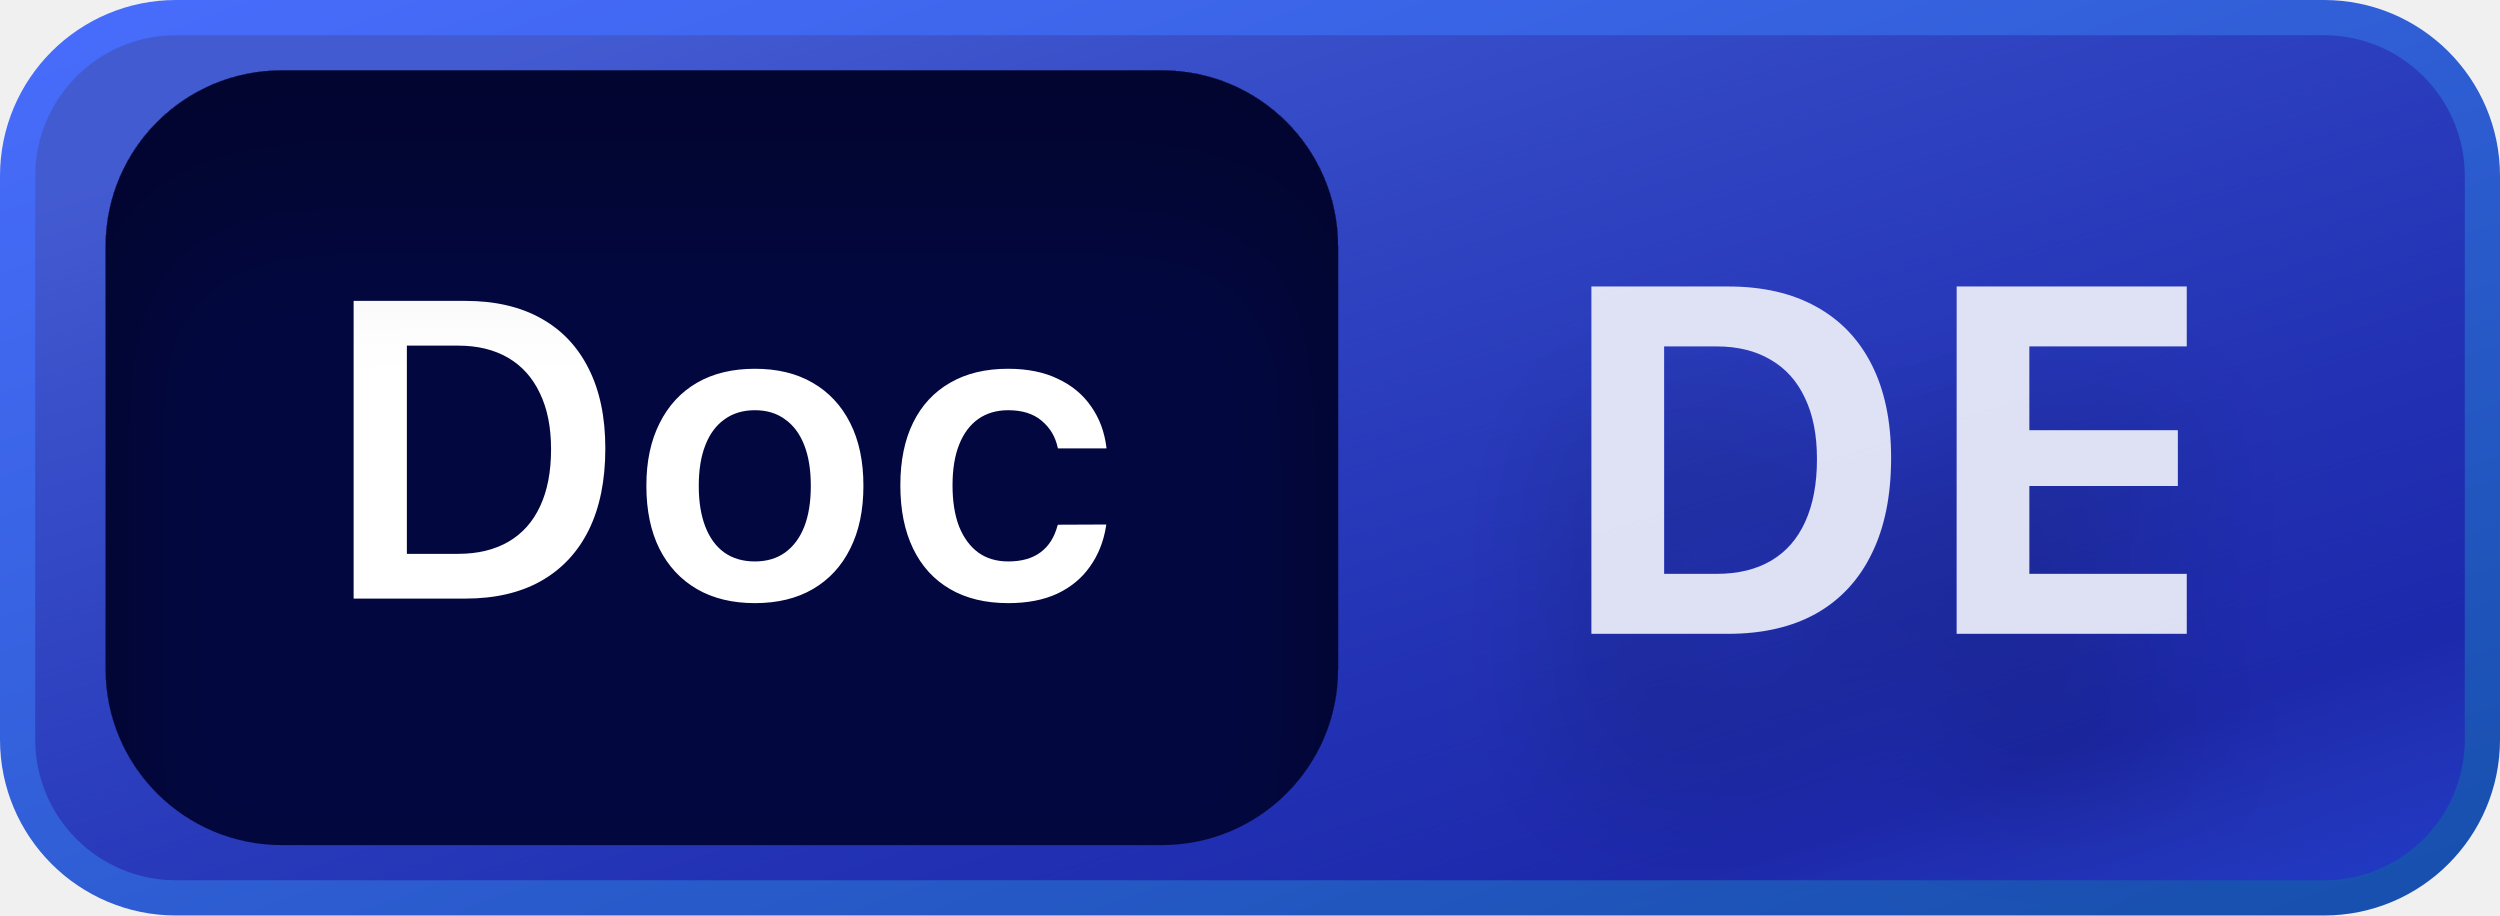
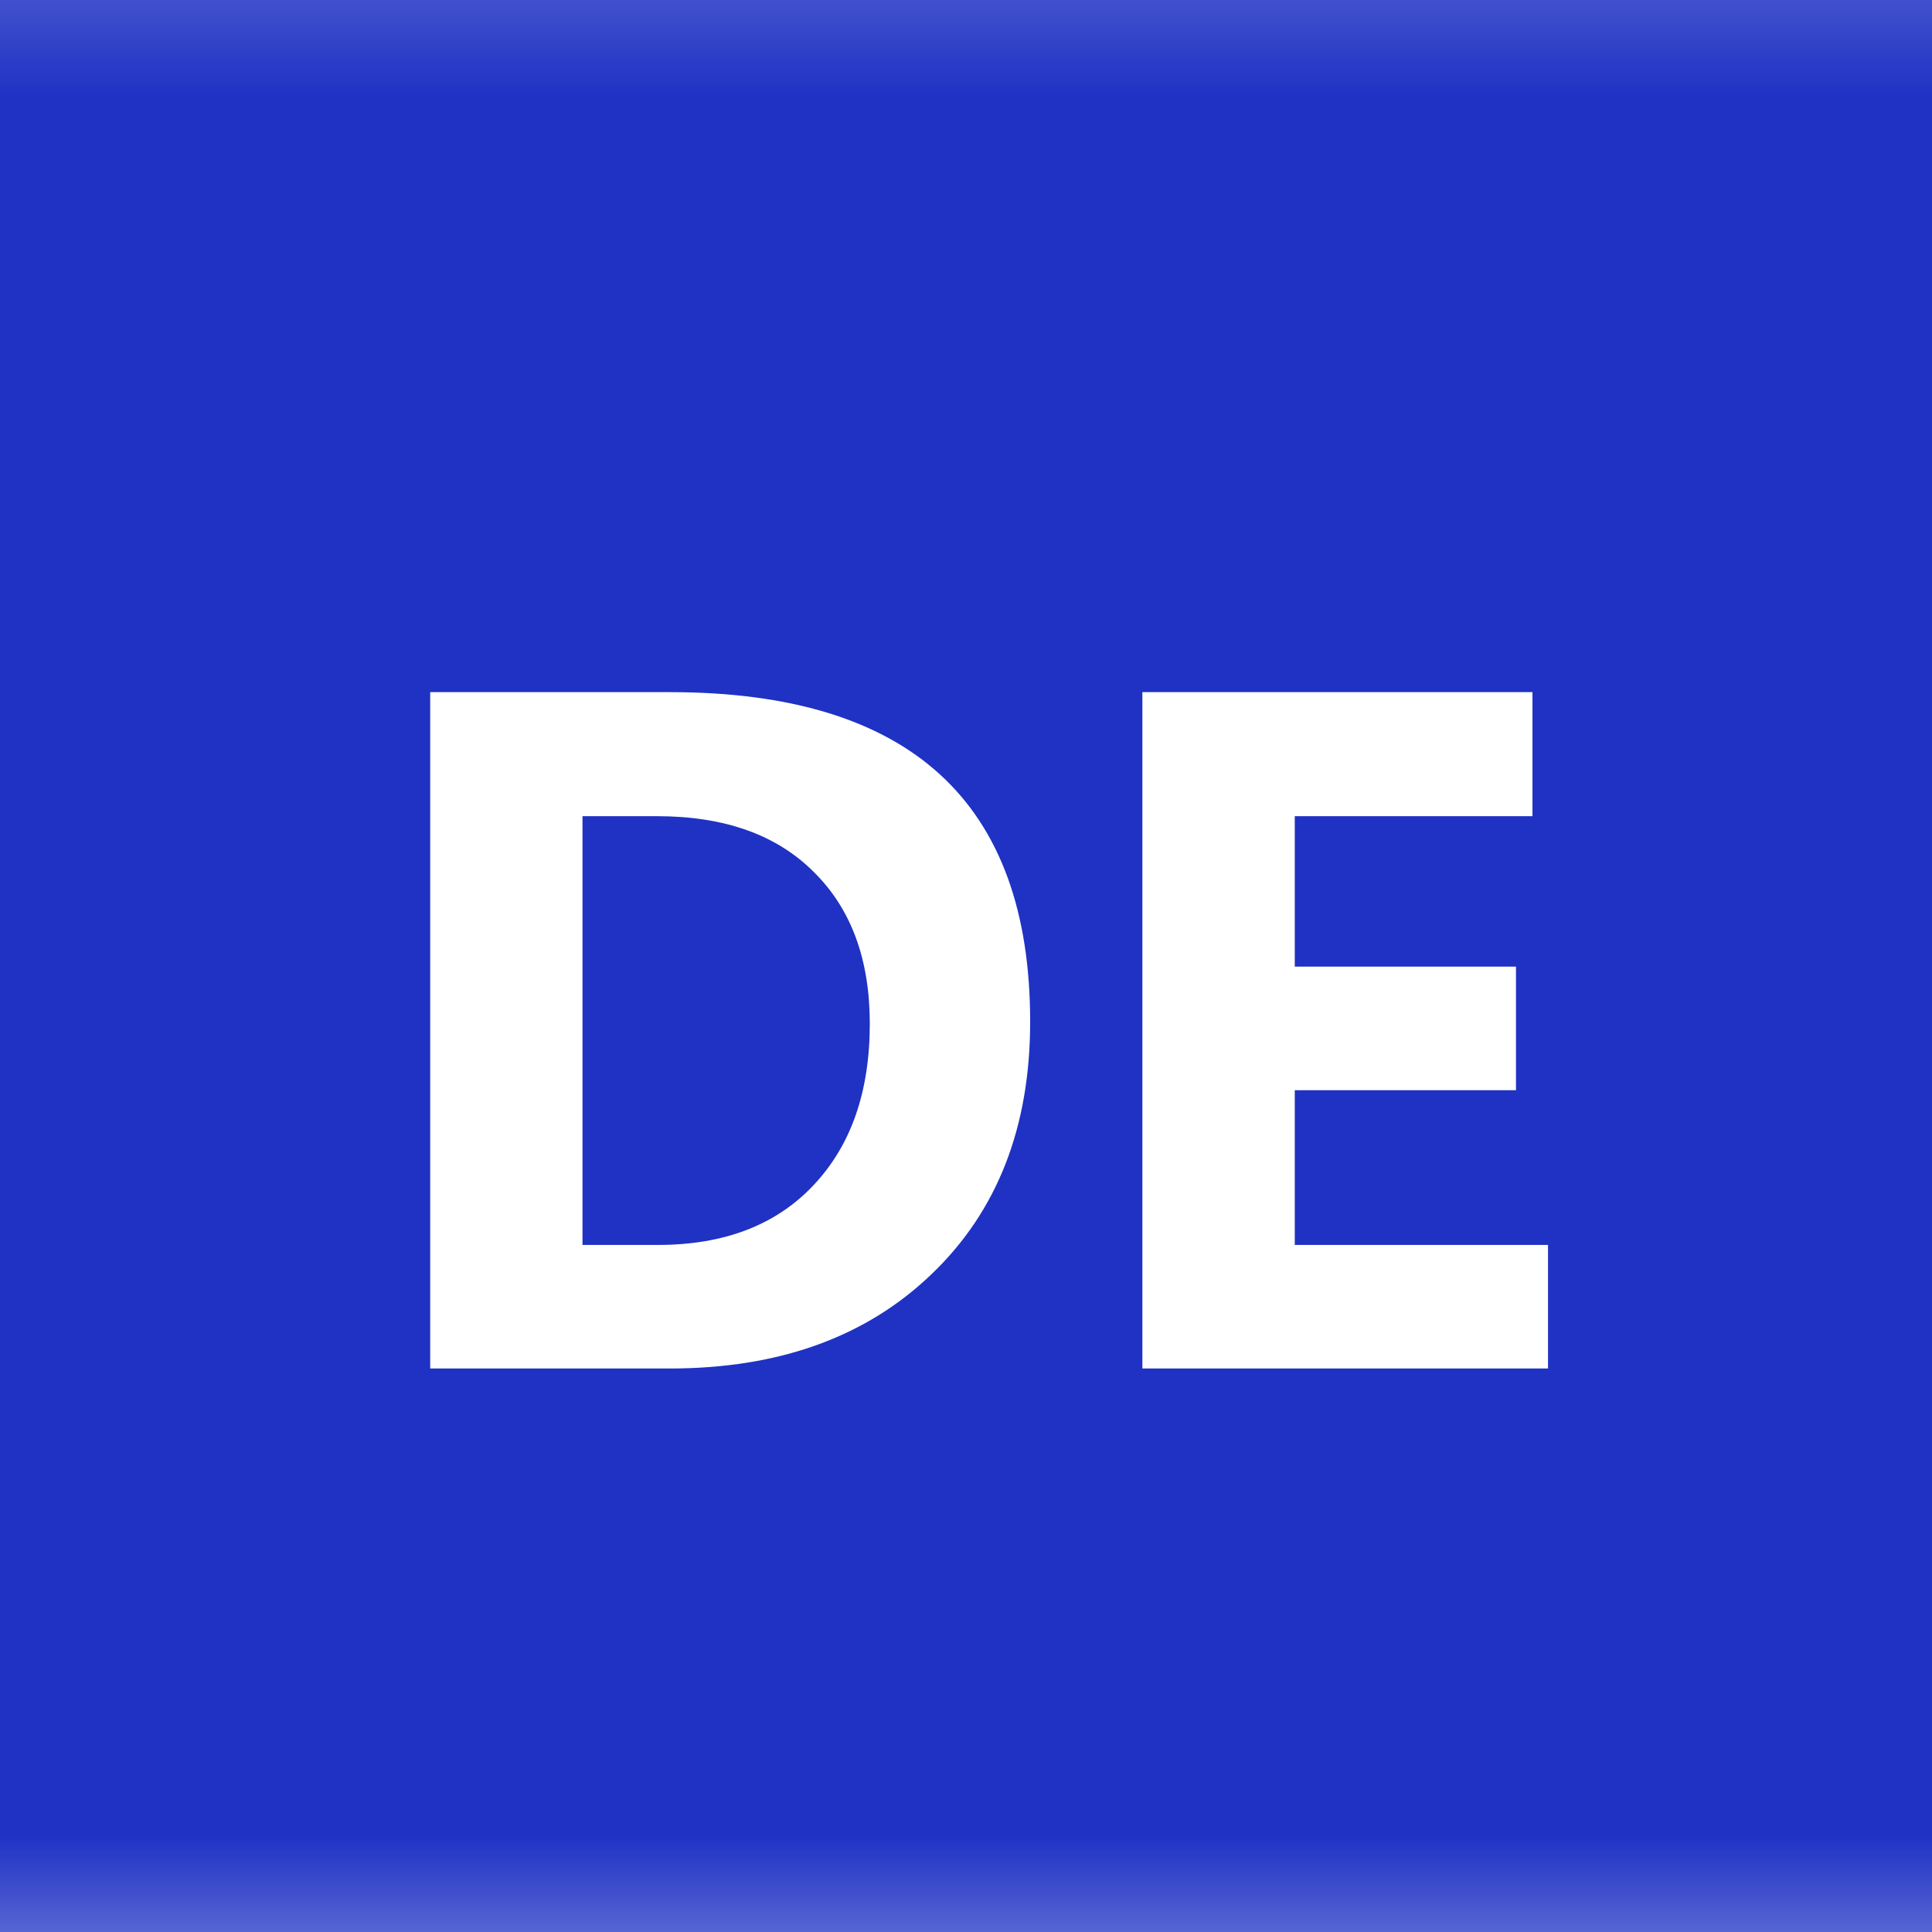
- <svg xmlns="http://www.w3.org/2000/svg" width="71" height="26" viewBox="0 0 71 26" fill="none">
-   <rect x="0.5" y="0.5" width="70" height="25" rx="4.5" fill="#1D29AB" />
-   <rect x="0.5" y="0.5" width="70" height="25" rx="4.5" fill="url(#paint0_linear_953_399)" style="mix-blend-mode:soft-light" />
-   <rect x="0.5" y="0.5" width="70" height="25" rx="4.5" stroke="url(#paint1_linear_953_399)" />
-   <g filter="url(#filter0_i_953_399)">
-     <rect x="3" y="2" width="35" height="22" rx="5" fill="#020740" />
-     <path d="M10.043 17V8.545H13.213C14.053 8.545 14.768 8.709 15.357 9.037C15.951 9.365 16.404 9.842 16.717 10.467C17.033 11.092 17.191 11.846 17.191 12.729V12.74C17.191 13.643 17.035 14.412 16.723 15.049C16.41 15.682 15.957 16.166 15.363 16.502C14.773 16.834 14.057 17 13.213 17H10.043ZM11.555 15.729H13.014C13.572 15.729 14.049 15.613 14.443 15.383C14.838 15.152 15.137 14.816 15.34 14.375C15.547 13.934 15.65 13.396 15.65 12.764V12.752C15.65 12.135 15.545 11.607 15.334 11.17C15.127 10.729 14.826 10.393 14.432 10.162C14.037 9.932 13.565 9.816 13.014 9.816H11.555V15.729ZM21.439 17.129C20.802 17.129 20.253 16.996 19.793 16.73C19.332 16.461 18.976 16.078 18.726 15.582C18.48 15.086 18.357 14.492 18.357 13.801V13.789C18.357 13.105 18.482 12.516 18.732 12.02C18.982 11.52 19.335 11.137 19.793 10.871C20.253 10.605 20.802 10.473 21.439 10.473C22.076 10.473 22.623 10.605 23.08 10.871C23.541 11.137 23.896 11.518 24.146 12.014C24.396 12.51 24.521 13.102 24.521 13.789V13.801C24.521 14.492 24.396 15.086 24.146 15.582C23.9 16.078 23.547 16.461 23.085 16.73C22.628 16.996 22.08 17.129 21.439 17.129ZM21.439 15.945C21.775 15.945 22.06 15.861 22.294 15.693C22.533 15.521 22.715 15.277 22.84 14.961C22.965 14.641 23.027 14.256 23.027 13.807V13.795C23.027 13.342 22.965 12.957 22.84 12.641C22.715 12.32 22.533 12.076 22.294 11.908C22.06 11.736 21.775 11.65 21.439 11.65C21.103 11.65 20.816 11.736 20.578 11.908C20.34 12.076 20.158 12.32 20.033 12.641C19.908 12.957 19.845 13.342 19.845 13.795V13.807C19.845 14.256 19.908 14.641 20.033 14.961C20.158 15.281 20.337 15.525 20.572 15.693C20.81 15.861 21.099 15.945 21.439 15.945ZM28.634 17.129C27.989 17.129 27.439 16.996 26.982 16.73C26.525 16.465 26.175 16.082 25.933 15.582C25.691 15.082 25.57 14.484 25.57 13.789V13.777C25.57 13.086 25.691 12.494 25.933 12.002C26.175 11.51 26.525 11.133 26.982 10.871C27.439 10.605 27.988 10.473 28.628 10.473C29.179 10.473 29.652 10.568 30.046 10.76C30.445 10.947 30.759 11.209 30.989 11.545C31.224 11.877 31.368 12.266 31.423 12.711V12.734H30.046L30.04 12.717C29.974 12.404 29.822 12.148 29.583 11.949C29.349 11.75 29.032 11.65 28.634 11.65C28.302 11.65 28.017 11.734 27.779 11.902C27.544 12.07 27.364 12.312 27.239 12.629C27.114 12.945 27.052 13.328 27.052 13.777V13.789C27.052 14.242 27.114 14.631 27.239 14.955C27.368 15.275 27.55 15.521 27.784 15.693C28.019 15.861 28.302 15.945 28.634 15.945C29.013 15.945 29.318 15.859 29.548 15.688C29.782 15.516 29.945 15.262 30.034 14.926L30.046 14.902L31.417 14.896L31.411 14.949C31.341 15.383 31.189 15.764 30.954 16.092C30.724 16.42 30.415 16.676 30.029 16.859C29.642 17.039 29.177 17.129 28.634 17.129Z" fill="white" />
-   </g>
-   <g opacity="0.85" filter="url(#filter1_d_953_399)">
-     <path d="M45.196 18V8.136H49.079C50.059 8.136 50.893 8.327 51.581 8.71C52.269 9.088 52.796 9.64 53.16 10.364C53.525 11.089 53.707 11.966 53.707 12.996V13.01C53.707 14.072 53.525 14.974 53.16 15.717C52.8 16.46 52.276 17.027 51.588 17.419C50.9 17.806 50.063 18 49.079 18H45.196ZM47.261 16.298H48.751C49.362 16.298 49.879 16.172 50.303 15.922C50.727 15.671 51.048 15.304 51.267 14.821C51.49 14.334 51.602 13.741 51.602 13.044V13.03C51.602 12.351 51.488 11.775 51.26 11.301C51.036 10.822 50.711 10.46 50.282 10.214C49.858 9.963 49.348 9.838 48.751 9.838H47.261V16.298ZM55.569 18V8.136H62.104V9.838H57.633V12.217H61.851V13.803H57.633V16.298H62.104V18H55.569Z" fill="white" />
-   </g>
+ <svg xmlns="http://www.w3.org/2000/svg" width="24" height="24" viewBox="0 0 24 24" fill="none">
+   <rect width="24" height="24" fill="#1F32C4" />
+   <rect width="24" height="24" fill="url(#paint0_linear_973_75)" />
+   <path d="M5.344 17V8.598H8.32C11.305 8.598 12.797 9.963 12.797 12.693C12.797 14.002 12.389 15.047 11.572 15.828C10.76 16.609 9.676 17 8.32 17H5.344ZM7.236 10.139V15.465H8.174C8.994 15.465 9.637 15.219 10.102 14.727C10.57 14.234 10.805 13.565 10.805 12.717C10.805 11.916 10.572 11.287 10.107 10.83C9.646 10.369 8.998 10.139 8.162 10.139H7.236ZM19.23 17H14.191V8.598H19.037V10.139H16.084V12.008H18.832V13.543H16.084V15.465H19.23V17Z" fill="white" />
  <defs>
-     <filter id="filter0_i_953_399" x="3" y="2" width="35" height="26" filterUnits="userSpaceOnUse" color-interpolation-filters="sRGB">
-       <feFlood flood-opacity="0" result="BackgroundImageFix" />
-       <feBlend mode="normal" in="SourceGraphic" in2="BackgroundImageFix" result="shape" />
-       <feColorMatrix in="SourceAlpha" type="matrix" values="0 0 0 0 0 0 0 0 0 0 0 0 0 0 0 0 0 0 127 0" result="hardAlpha" />
-       <feOffset dy="4" />
-       <feGaussianBlur stdDeviation="2" />
-       <feComposite in2="hardAlpha" operator="arithmetic" k2="-1" k3="1" />
-       <feColorMatrix type="matrix" values="0 0 0 0 0 0 0 0 0 0 0 0 0 0 0 0 0 0 0.25 0" />
-       <feBlend mode="normal" in2="shape" result="effect1_innerShadow_953_399" />
-     </filter>
-     <filter id="filter1_d_953_399" x="41.196" y="8.136" width="24.908" height="17.864" filterUnits="userSpaceOnUse" color-interpolation-filters="sRGB">
-       <feFlood flood-opacity="0" result="BackgroundImageFix" />
-       <feColorMatrix in="SourceAlpha" type="matrix" values="0 0 0 0 0 0 0 0 0 0 0 0 0 0 0 0 0 0 127 0" result="hardAlpha" />
-       <feOffset dy="4" />
-       <feGaussianBlur stdDeviation="2" />
-       <feComposite in2="hardAlpha" operator="out" />
-       <feColorMatrix type="matrix" values="0 0 0 0 0 0 0 0 0 0 0 0 0 0 0 0 0 0 0.25 0" />
-       <feBlend mode="normal" in2="BackgroundImageFix" result="effect1_dropShadow_953_399" />
-       <feBlend mode="normal" in="SourceGraphic" in2="effect1_dropShadow_953_399" result="shape" />
-     </filter>
-     <linearGradient id="paint0_linear_953_399" x1="71.986" y1="26.612" x2="56.937" y2="-20.588" gradientUnits="userSpaceOnUse">
-       <stop stop-color="#7FA5EB" />
-       <stop offset="0.18" stop-color="#AEC7F5" stop-opacity="0" />
-       <stop offset="0.835" stop-color="#DBE8FF" />
-     </linearGradient>
-     <linearGradient id="paint1_linear_953_399" x1="0" y1="0" x2="17.617" y2="48.797" gradientUnits="userSpaceOnUse">
-       <stop stop-color="#496DFE" />
-       <stop offset="1" stop-color="#124DA6" />
+     <linearGradient id="paint0_linear_973_75" x1="12" y1="0" x2="12" y2="24" gradientUnits="userSpaceOnUse">
+       <stop stop-color="white" stop-opacity="0.15" />
+       <stop offset="0.05" stop-color="white" stop-opacity="0" />
+       <stop offset="0.95" stop-color="white" stop-opacity="0" />
+       <stop offset="1" stop-color="white" stop-opacity="0.25" />
    </linearGradient>
  </defs>
</svg>
